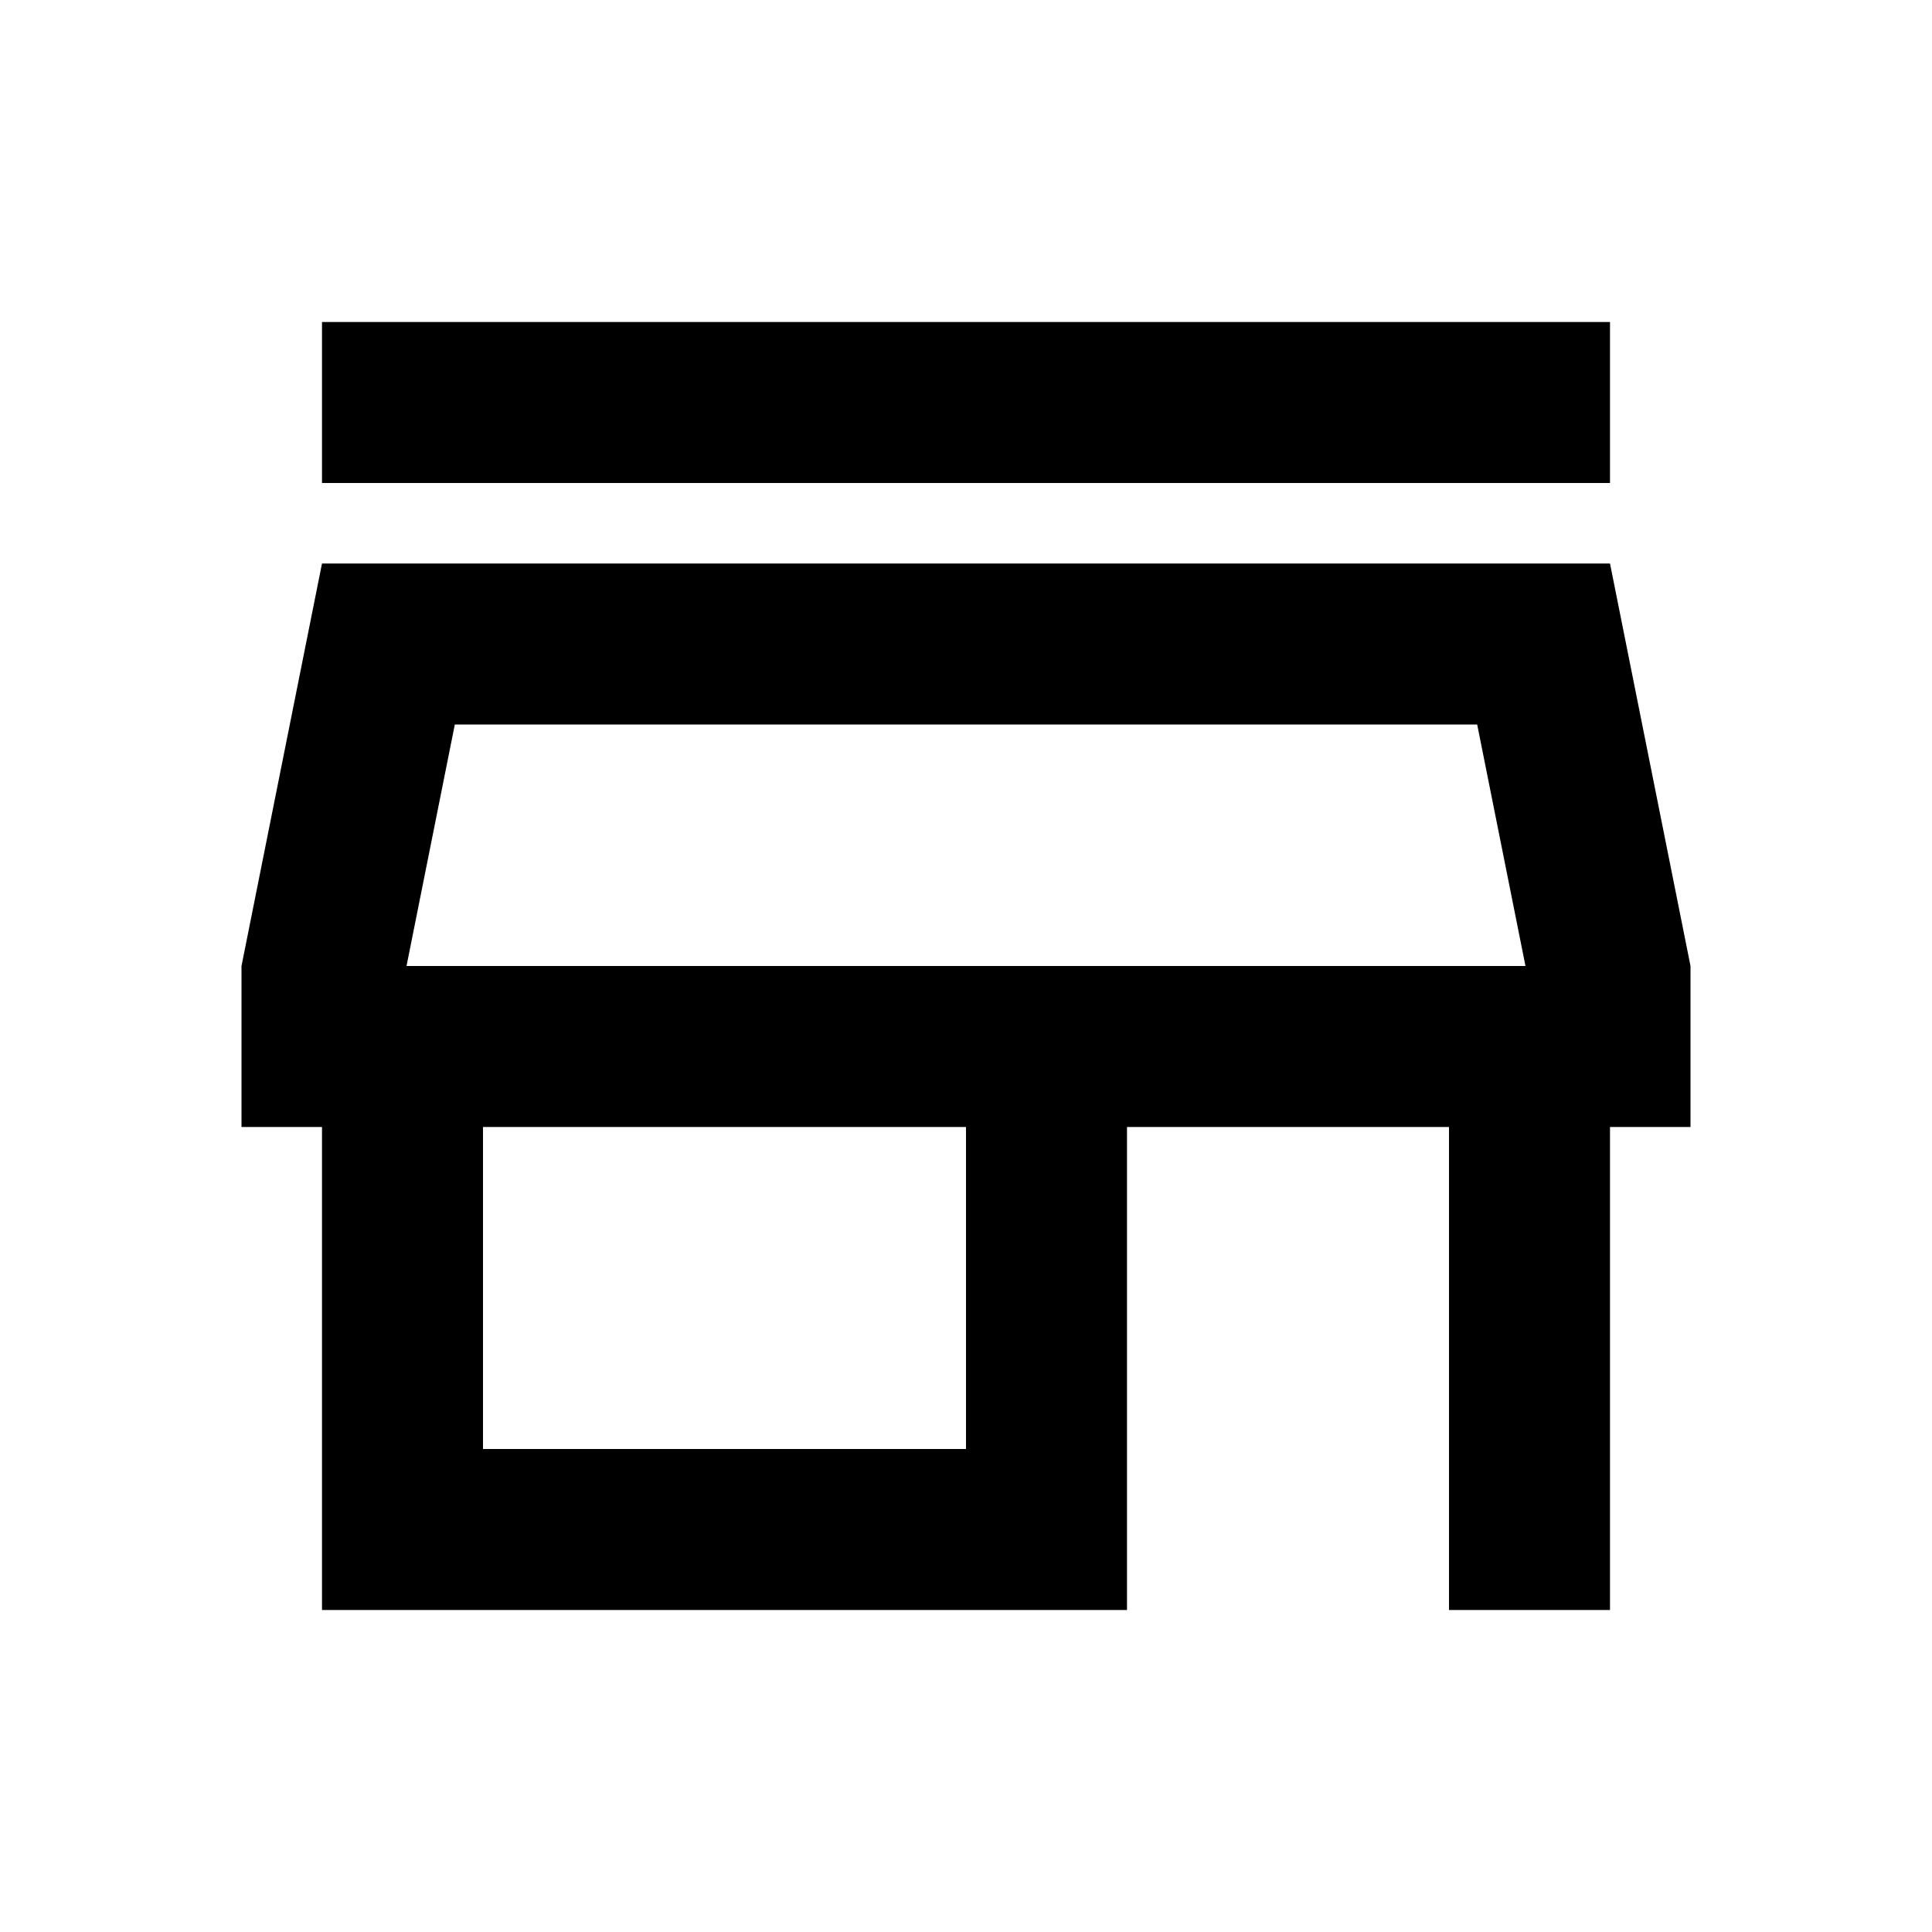
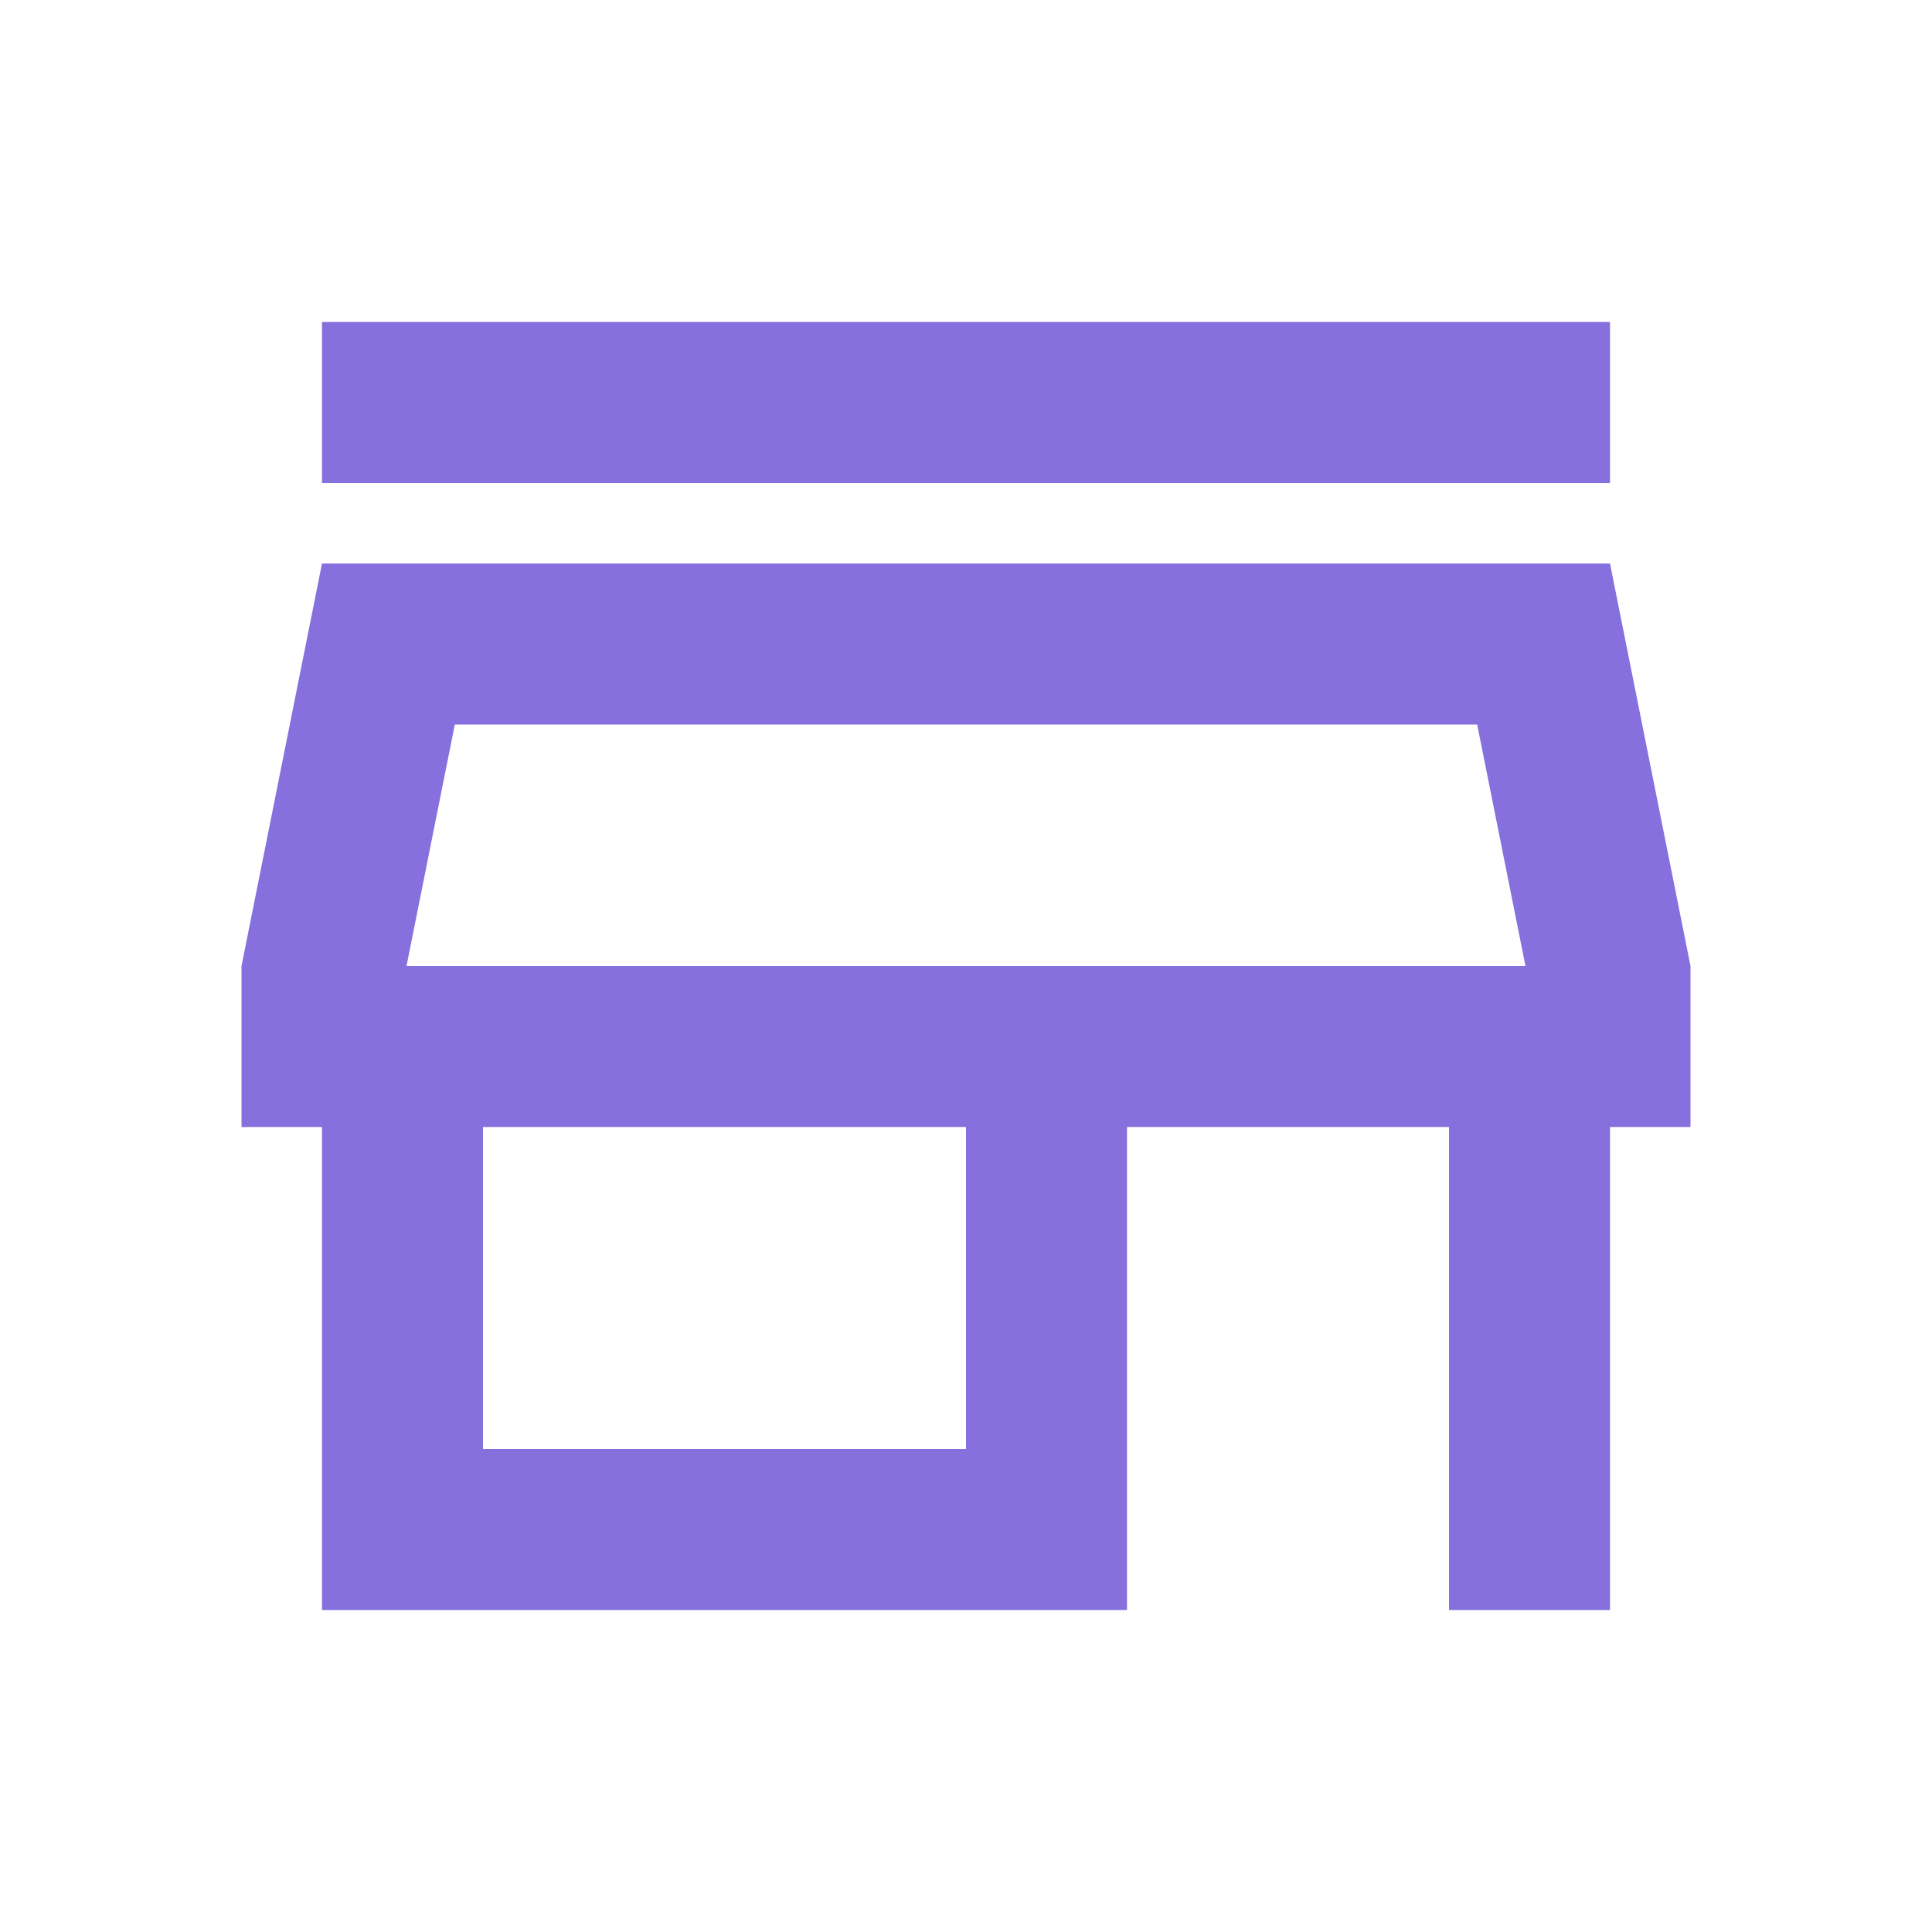
- <svg xmlns="http://www.w3.org/2000/svg" height="24px" viewBox="0 -960 960 960" width="24px" fill="#000000">
+ <svg xmlns="http://www.w3.org/2000/svg" height="24px" viewBox="0 -960 960 960" width="24px" fill="#8570de">
  <path d="M160-720v-80h640v80H160Zm0 560v-240h-40v-80l40-200h640l40 200v80h-40v240h-80v-240H560v240H160Zm80-80h240v-160H240v160Zm-38-240h556-556Zm0 0h556l-24-120H226l-24 120Z" />
</svg>
